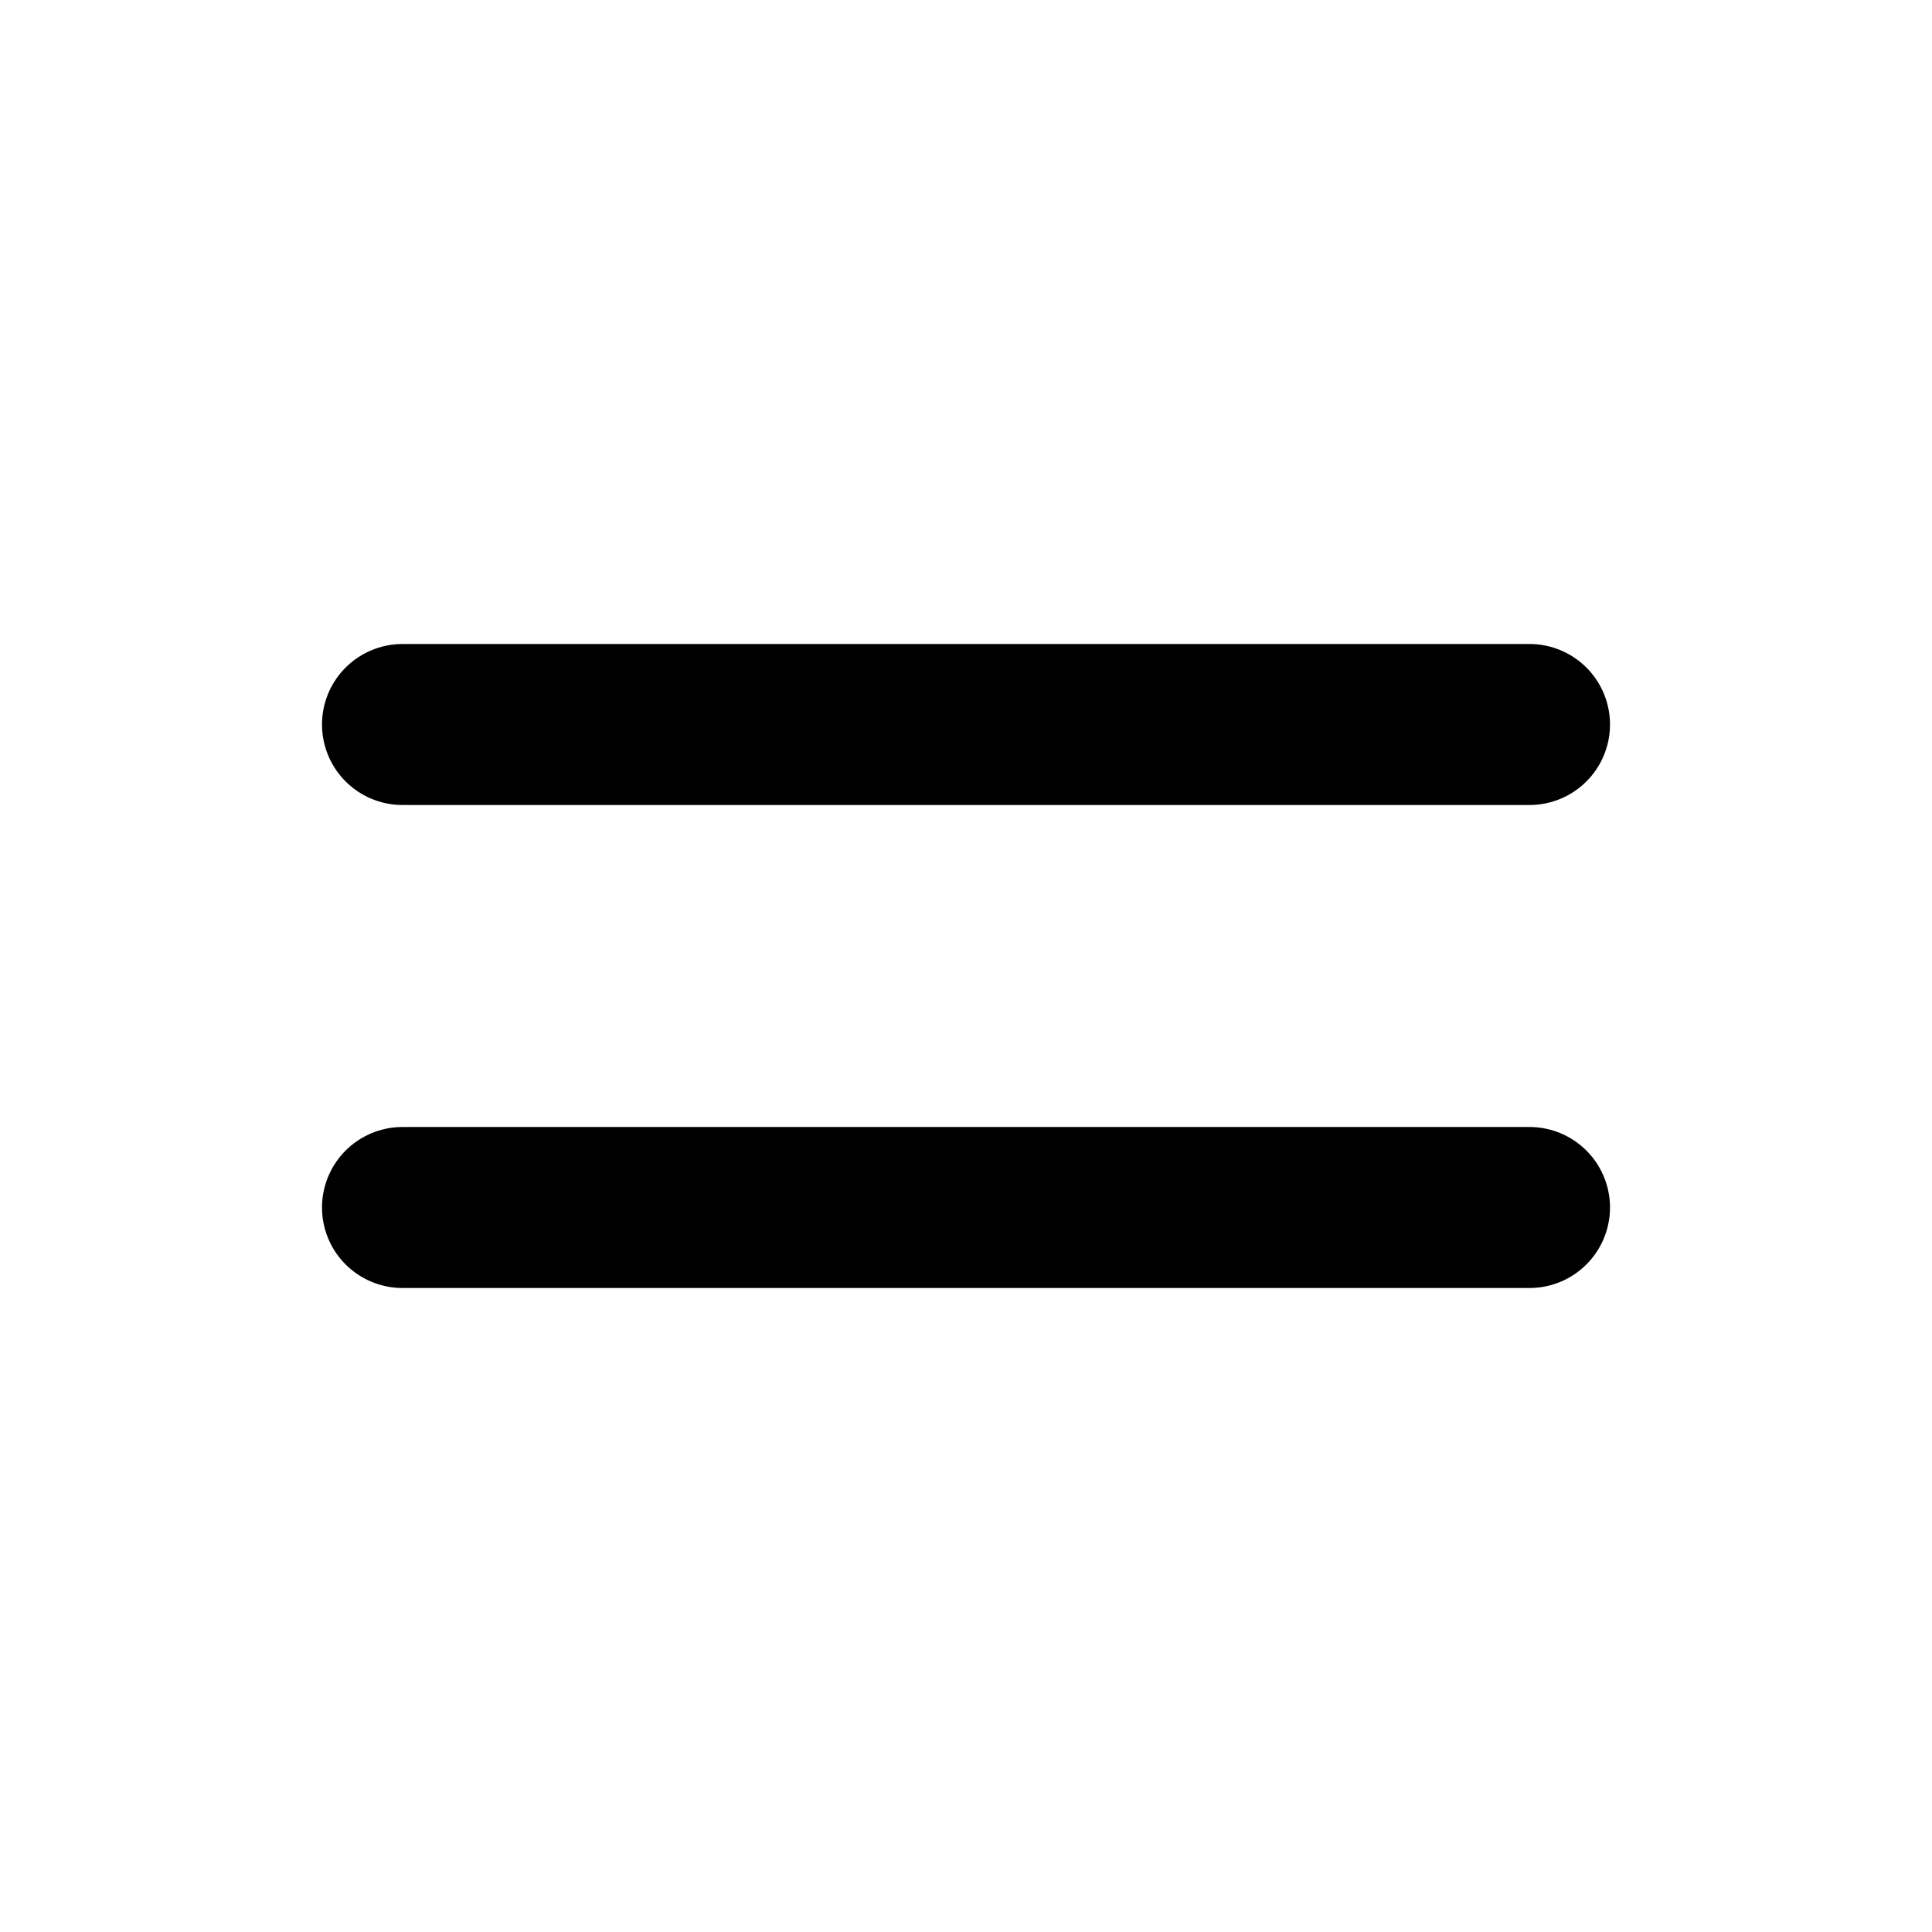
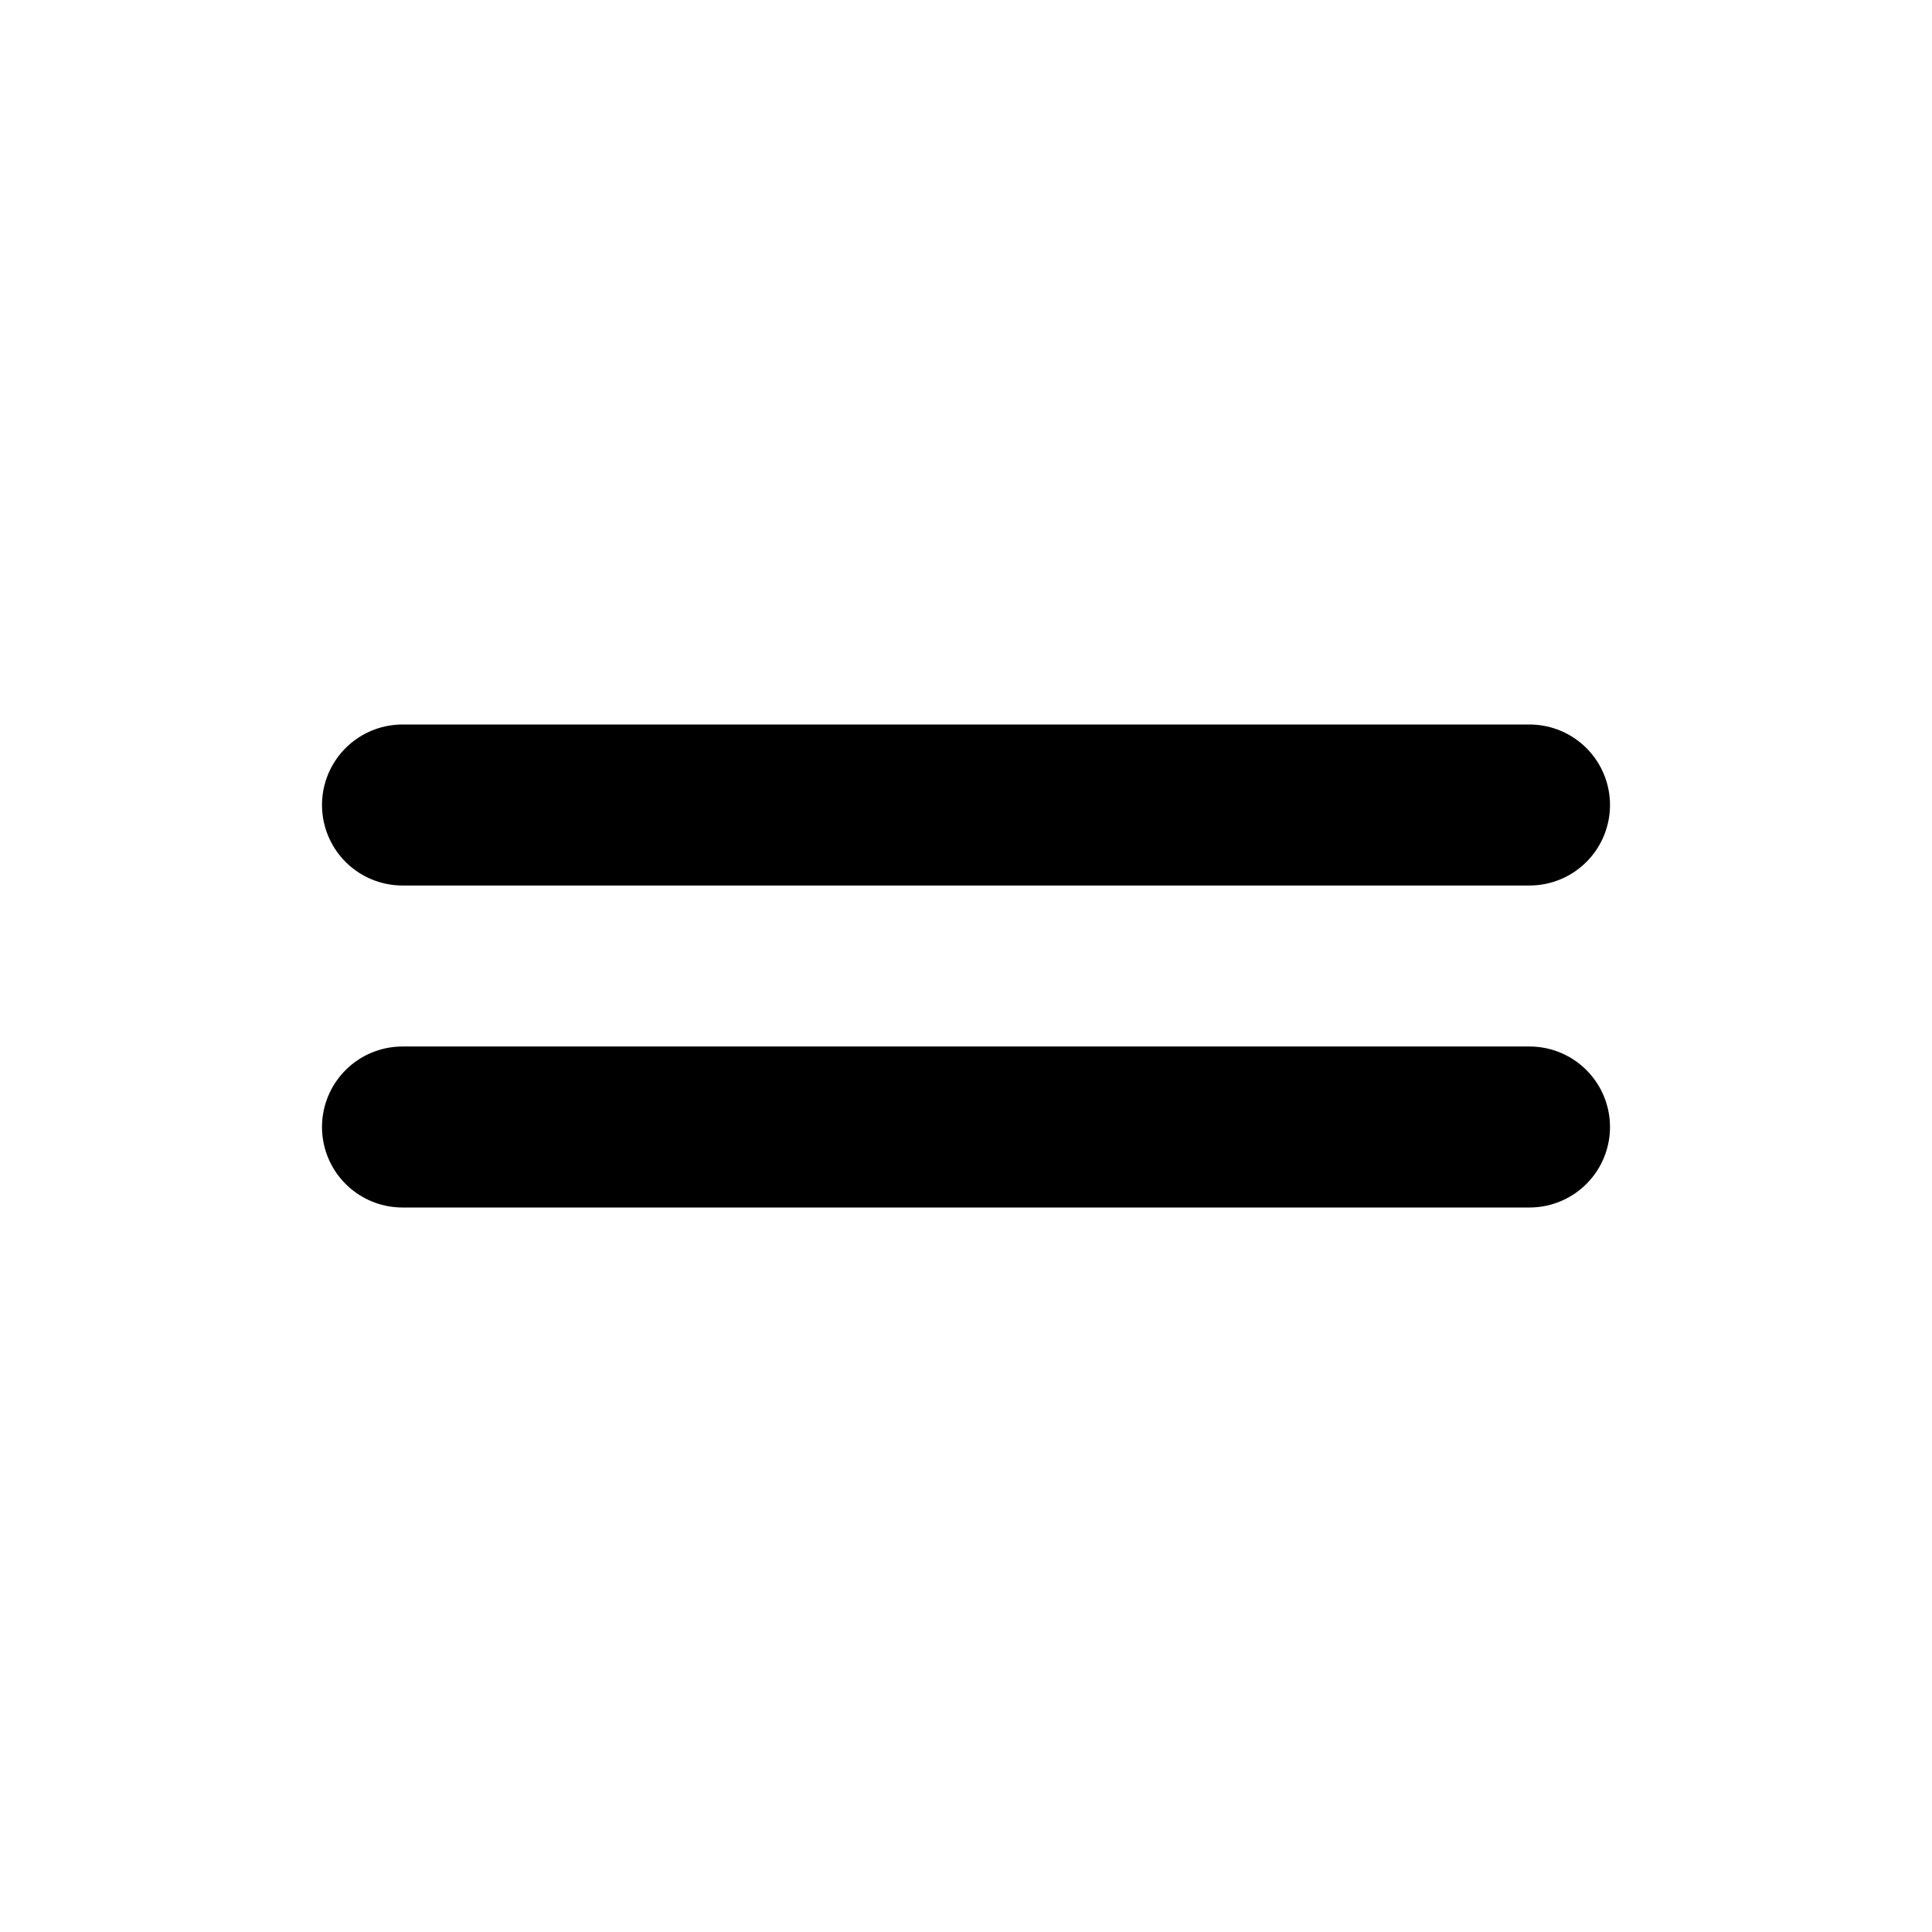
<svg xmlns="http://www.w3.org/2000/svg" class="icon icon-tabler icon-tabler-equal" width="24" height="24" viewBox="0 0 24 24" stroke-width="2" stroke="currentColor" fill="none" stroke-linecap="round" stroke-linejoin="round">
  <path stroke="none" d="M0 0h24v24H0z" fill="none" />
-   <path d="M5 9h14m-14 6h14" />
+   <path d="M5 10h14" />
+   <path d="M5 14h14" />
</svg>
